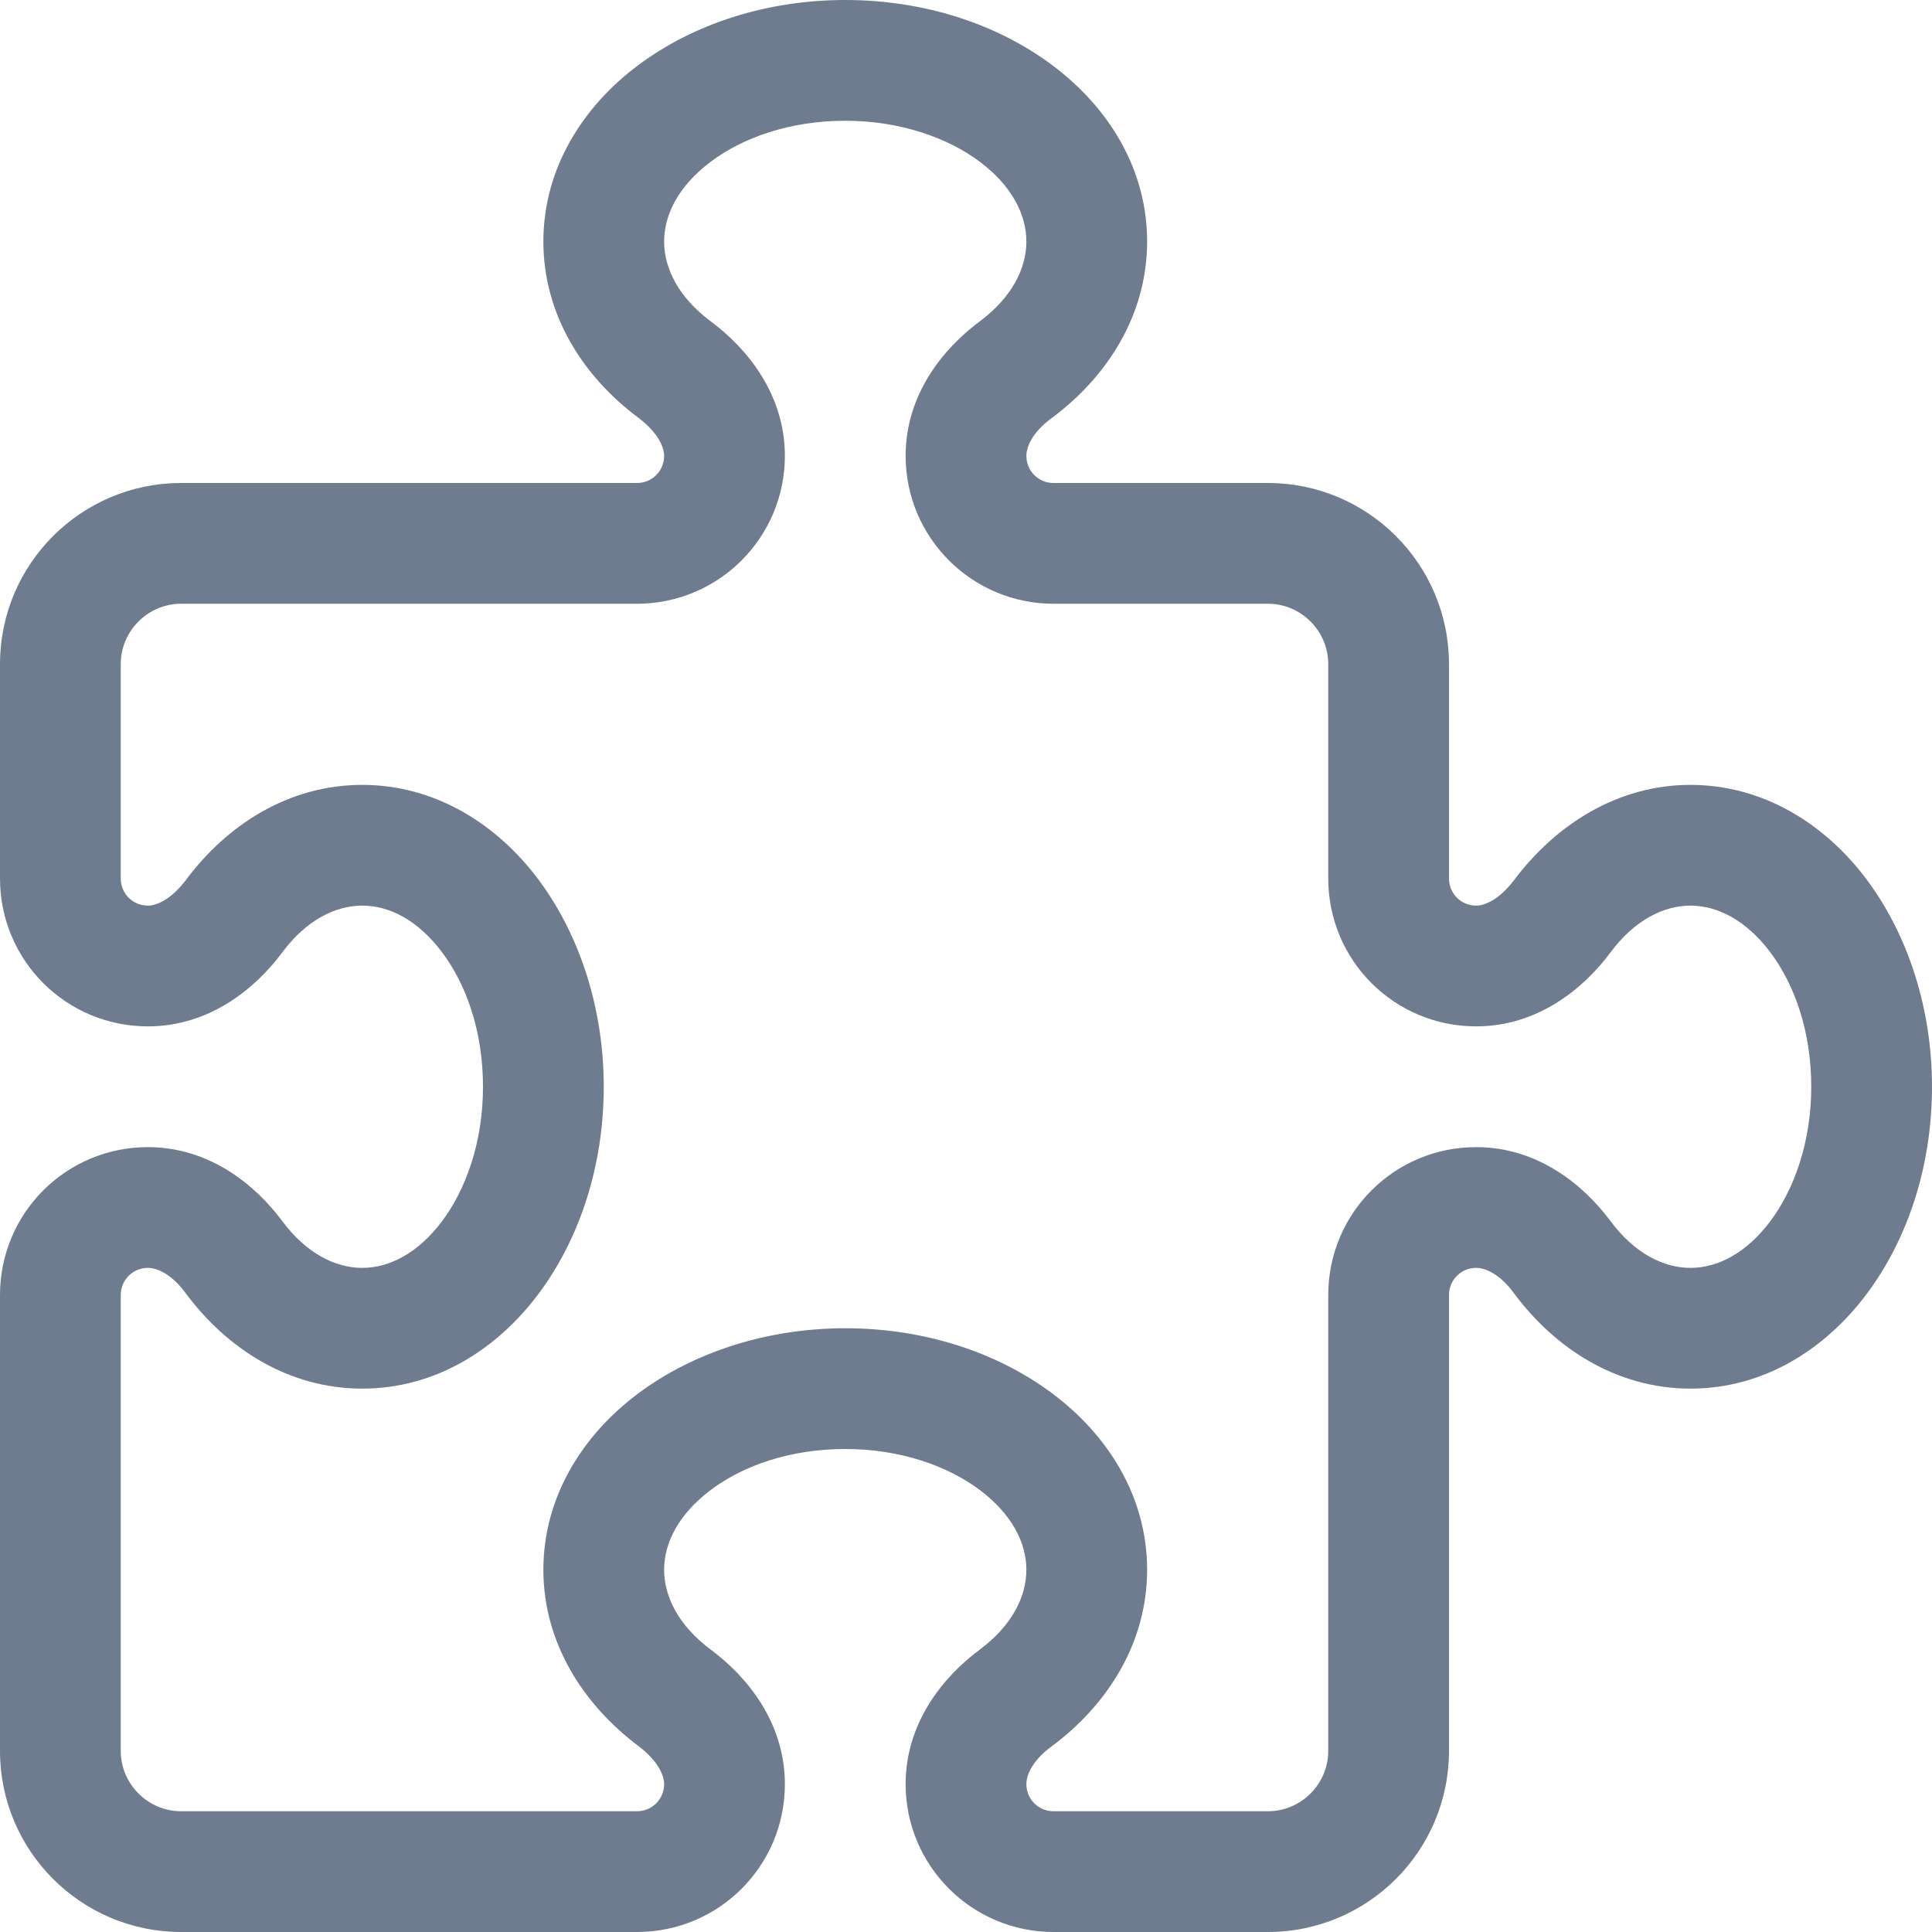
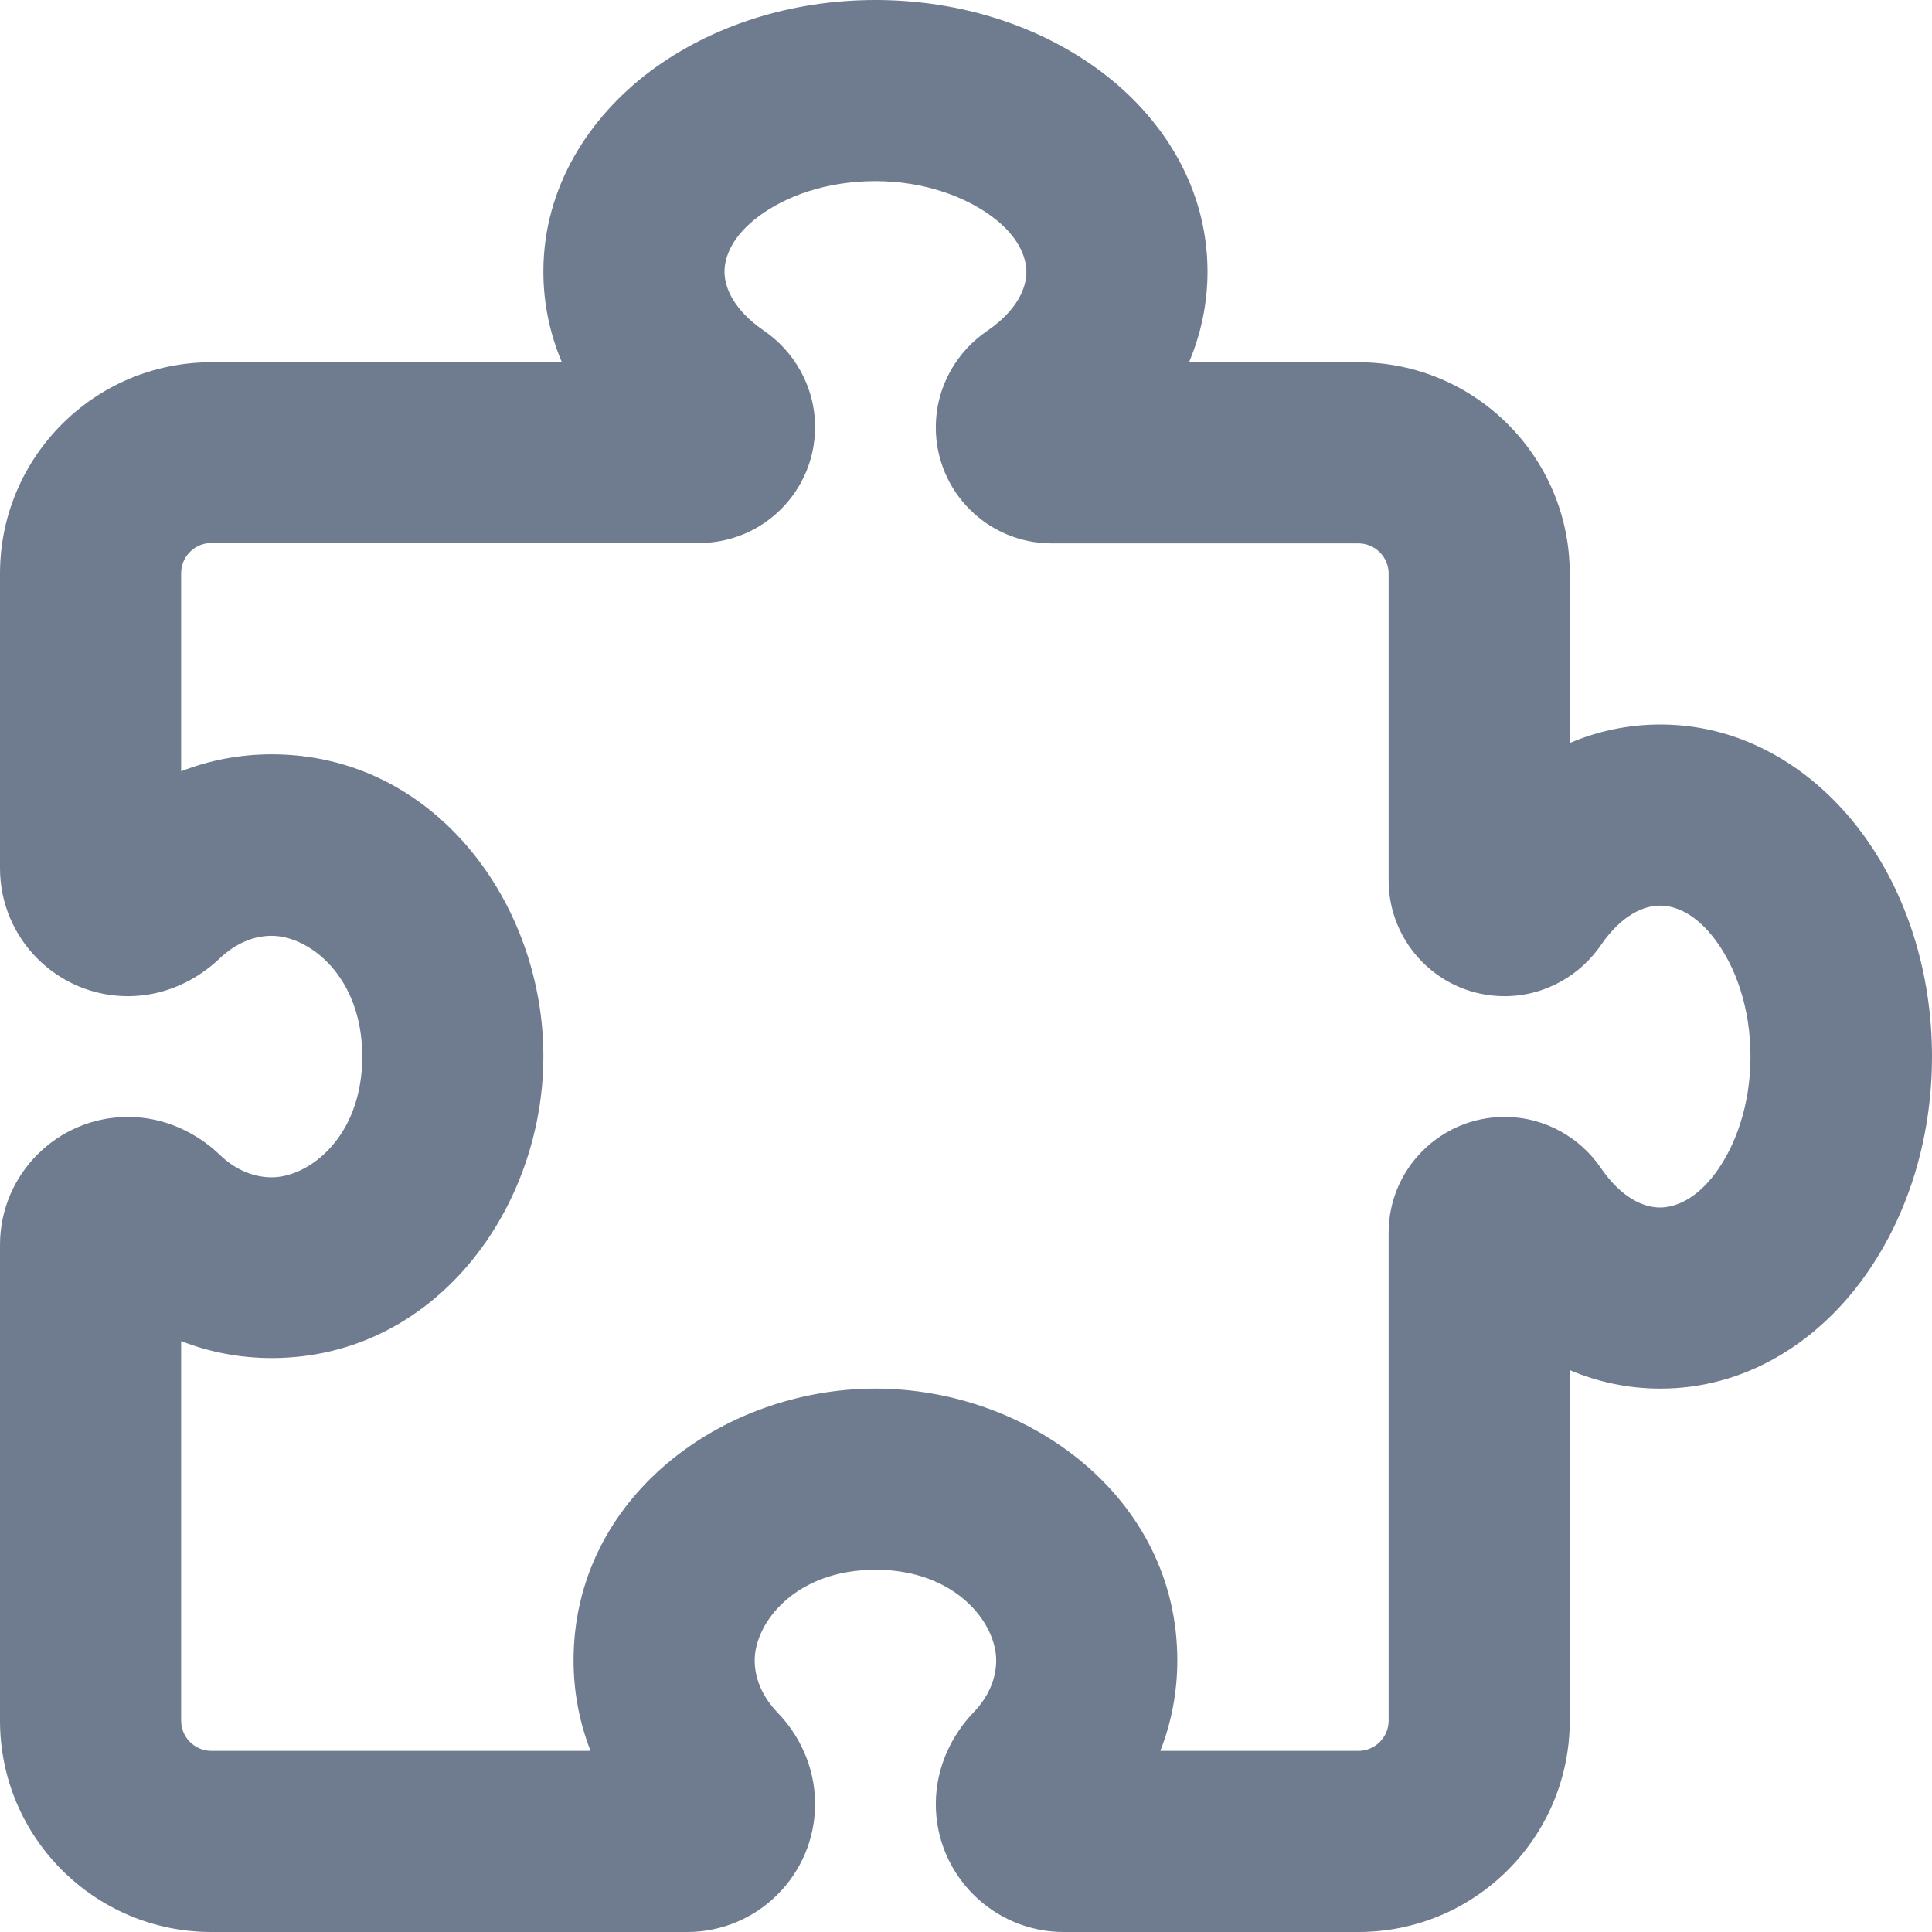
<svg xmlns="http://www.w3.org/2000/svg" fill="#6f7c8f" viewBox="0 0 512 512">
-   <path d="M169.1 17.3C183.8 6.3 203.2 0 224 0s40.2 6.3 54.9 17.3S304 44.6 304 64c0 19.5-10.6 35.9-25.3 46.8c-5.2 3.8-6.7 7.7-6.7 10c0 4 3.2 7.2 7.2 7.2H336c26.5 0 48 21.5 48 48v56.8c0 4 3.2 7.2 7.2 7.2c2.3 0 6.1-1.6 10-6.7c11-14.7 27.4-25.3 46.8-25.3c19.4 0 35.8 10.5 46.7 25.1s17.3 34.1 17.3 54.9s-6.3 40.2-17.3 54.9s-27.3 25.1-46.7 25.1c-19.5 0-35.9-10.6-46.8-25.3c-3.8-5.2-7.7-6.7-10-6.7c-4 0-7.2 3.2-7.2 7.2V464c0 26.5-21.5 48-48 48H279.2c-21.6 0-39.2-17.5-39.2-39.2c0-16.2 9.9-28.4 19.6-35.6c8.6-6.4 12.4-14.1 12.4-21.2c0-7.1-3.8-14.7-12.3-21.1s-21.1-10.9-35.7-10.9s-27.1 4.4-35.7 10.9s-12.3 14.1-12.3 21.1c0 7.1 3.8 14.8 12.4 21.2c9.7 7.2 19.6 19.4 19.6 35.6c0 21.7-17.5 39.2-39.2 39.2H48c-26.5 0-48-21.5-48-48V343.2C0 321.5 17.5 304 39.2 304c16.2 0 28.4 9.9 35.6 19.6C81.2 332.2 88.9 336 96 336c7.1 0 14.7-3.8 21.1-12.3s10.9-21.1 10.9-35.7s-4.4-27.1-10.9-35.7S103.1 240 96 240c-7.1 0-14.8 3.8-21.2 12.4C67.6 262.1 55.4 272 39.2 272C17.5 272 0 254.5 0 232.8V176c0-26.5 21.5-48 48-48H168.8c4 0 7.2-3.2 7.2-7.2c0-2.3-1.6-6.1-6.7-10C154.6 99.9 144 83.5 144 64c0-19.4 10.5-35.8 25.1-46.7zm19.2 25.6C179.8 49.3 176 56.9 176 64c0 7.1 3.8 14.8 12.4 21.2c9.7 7.2 19.6 19.4 19.6 35.6c0 21.6-17.5 39.2-39.2 39.2H48c-8.8 0-16 7.2-16 16v56.8c0 4 3.2 7.2 7.2 7.2c2.3 0 6.1-1.6 10-6.7C60.1 218.6 76.5 208 96 208c19.4 0 35.8 10.5 46.7 25.1s17.3 34.1 17.3 54.9s-6.3 40.2-17.3 54.9S115.4 368 96 368c-19.5 0-35.9-10.6-46.8-25.3c-3.8-5.2-7.7-6.7-10-6.7c-4 0-7.2 3.2-7.2 7.2V464c0 8.8 7.2 16 16 16H168.8c4 0 7.2-3.2 7.2-7.2c0-2.3-1.6-6.1-6.7-10c-14.7-11-25.3-27.4-25.3-46.8c0-19.4 10.5-35.8 25.1-46.7s34.1-17.3 54.9-17.3s40.2 6.3 54.9 17.3s25.1 27.3 25.1 46.7c0 19.5-10.6 35.9-25.3 46.8c-5.2 3.8-6.7 7.7-6.7 10c0 4 3.2 7.2 7.2 7.2H336c8.8 0 16-7.2 16-16V343.2c0-21.7 17.5-39.2 39.2-39.2c16.2 0 28.4 9.9 35.6 19.6c6.4 8.6 14.1 12.4 21.2 12.4c7.1 0 14.7-3.8 21.1-12.3s10.9-21.1 10.9-35.7s-4.4-27.1-10.9-35.7s-14.1-12.3-21.1-12.3c-7.1 0-14.8 3.8-21.2 12.4c-7.2 9.7-19.4 19.6-35.6 19.6c-21.7 0-39.2-17.5-39.2-39.2V176c0-8.8-7.2-16-16-16H279.2c-21.6 0-39.2-17.5-39.2-39.2c0-16.2 9.9-28.4 19.6-35.6C268.2 78.8 272 71.1 272 64c0-7.1-3.8-14.7-12.3-21.1S238.5 32 224 32s-27.1 4.4-35.7 10.9z" />
+   <path d="M201.1 57.3C194.1 62.5 192 68 192 72c0 4.2 2.4 10.1 10.4 15.6c7.8 5.3 13.6 14.6 13.6 25.6c0 17-13.8 30.7-30.7 30.7H56c-4.4 0-8 3.6-8 8v52.5c7.4-2.9 15.5-4.5 24-4.5c43.1 0 72 39.4 72 80s-28.9 80-72 80c-8.5 0-16.6-1.6-24-4.5V456c0 4.4 3.6 8 8 8H156.5c-2.9-7.4-4.5-15.5-4.5-24c0-43.1 39.4-72 80-72s80 28.9 80 72c0 8.5-1.6 16.6-4.5 24H360c4.4 0 8-3.6 8-8V326.7c0-17 13.8-30.7 30.7-30.7c11.1 0 20.3 5.8 25.6 13.6c5.5 8 11.4 10.4 15.6 10.4c4 0 9.5-2.1 14.7-9.1s9.3-17.9 9.3-30.9s-4-23.8-9.3-30.9s-10.7-9.1-14.7-9.1c-4.2 0-10.1 2.4-15.6 10.4c-5.3 7.8-14.6 13.6-25.6 13.6c-17 0-30.7-13.8-30.7-30.7V152c0-4.4-3.6-8-8-8H278.7c-17 0-30.7-13.8-30.7-30.7c0-11.1 5.8-20.3 13.6-25.6c8-5.5 10.4-11.4 10.4-15.6c0-4-2.1-9.5-9.1-14.7S245 48 232 48s-23.8 4-30.9 9.3zM172.3 18.9C188.5 6.8 209.6 0 232 0s43.5 6.8 59.7 18.9S320 49.5 320 72c0 8.6-1.8 16.7-4.9 24H360c30.9 0 56 25.1 56 56v44.9c7.3-3.1 15.4-4.9 24-4.9c22.5 0 41 12.2 53.1 28.3S512 257.6 512 280s-6.8 43.5-18.9 59.7S462.5 368 440 368c-8.6 0-16.7-1.8-24-4.9V456c0 30.9-25.1 56-56 56H281.9c-18.7 0-33.9-15.2-33.9-33.9c0-10.1 4.5-18.5 9.9-24.2c4.2-4.3 6.1-9.2 6.1-13.9c0-9.9-10.7-24-32-24s-32 14.1-32 24c0 4.7 1.9 9.5 6.1 13.9c5.5 5.7 9.9 14.1 9.9 24.2c0 18.7-15.2 33.9-33.9 33.9H56c-30.9 0-56-25.1-56-56V329.9C0 311.2 15.2 296 33.9 296c10.1 0 18.5 4.5 24.2 9.9c4.3 4.2 9.2 6.1 13.9 6.1c9.9 0 24-10.7 24-32s-14.1-32-24-32c-4.7 0-9.5 1.9-13.9 6.1C52.4 259.5 44 264 33.9 264C15.2 264 0 248.8 0 230.1V152c0-30.9 25.1-56 56-56h92.9c-3.1-7.3-4.9-15.4-4.9-24c0-22.5 12.2-41 28.3-53.1z" />
</svg>
